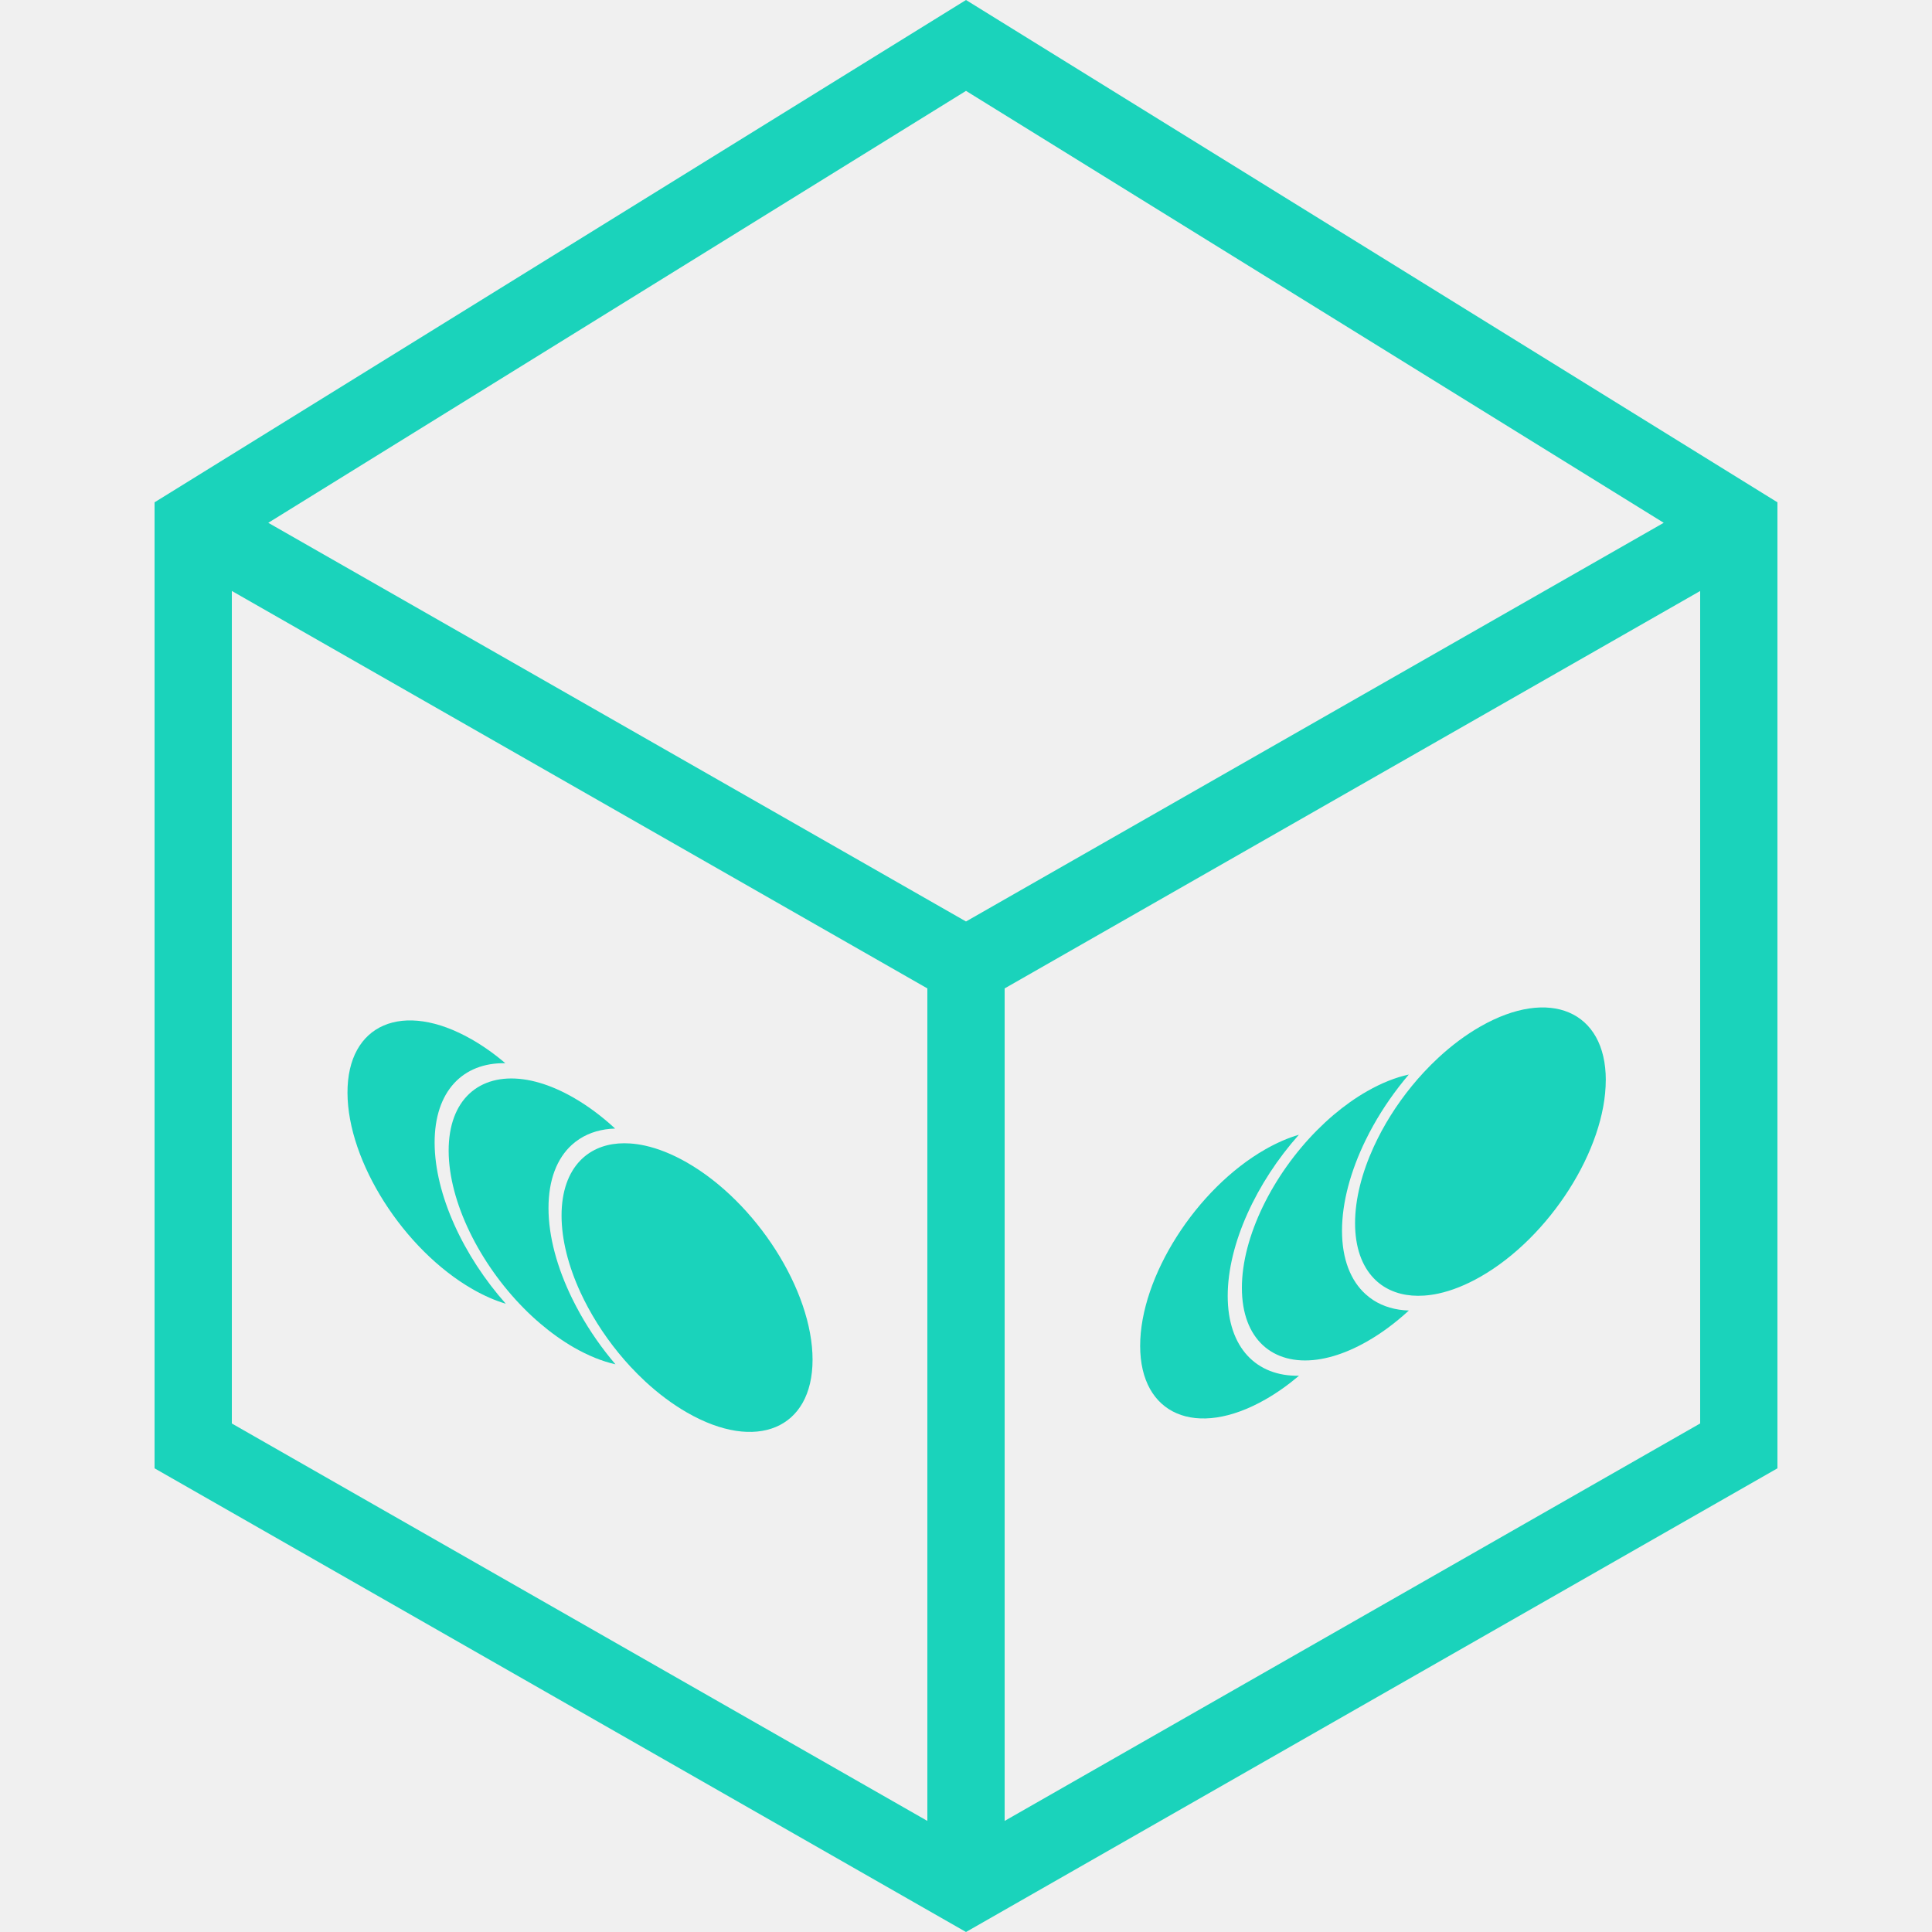
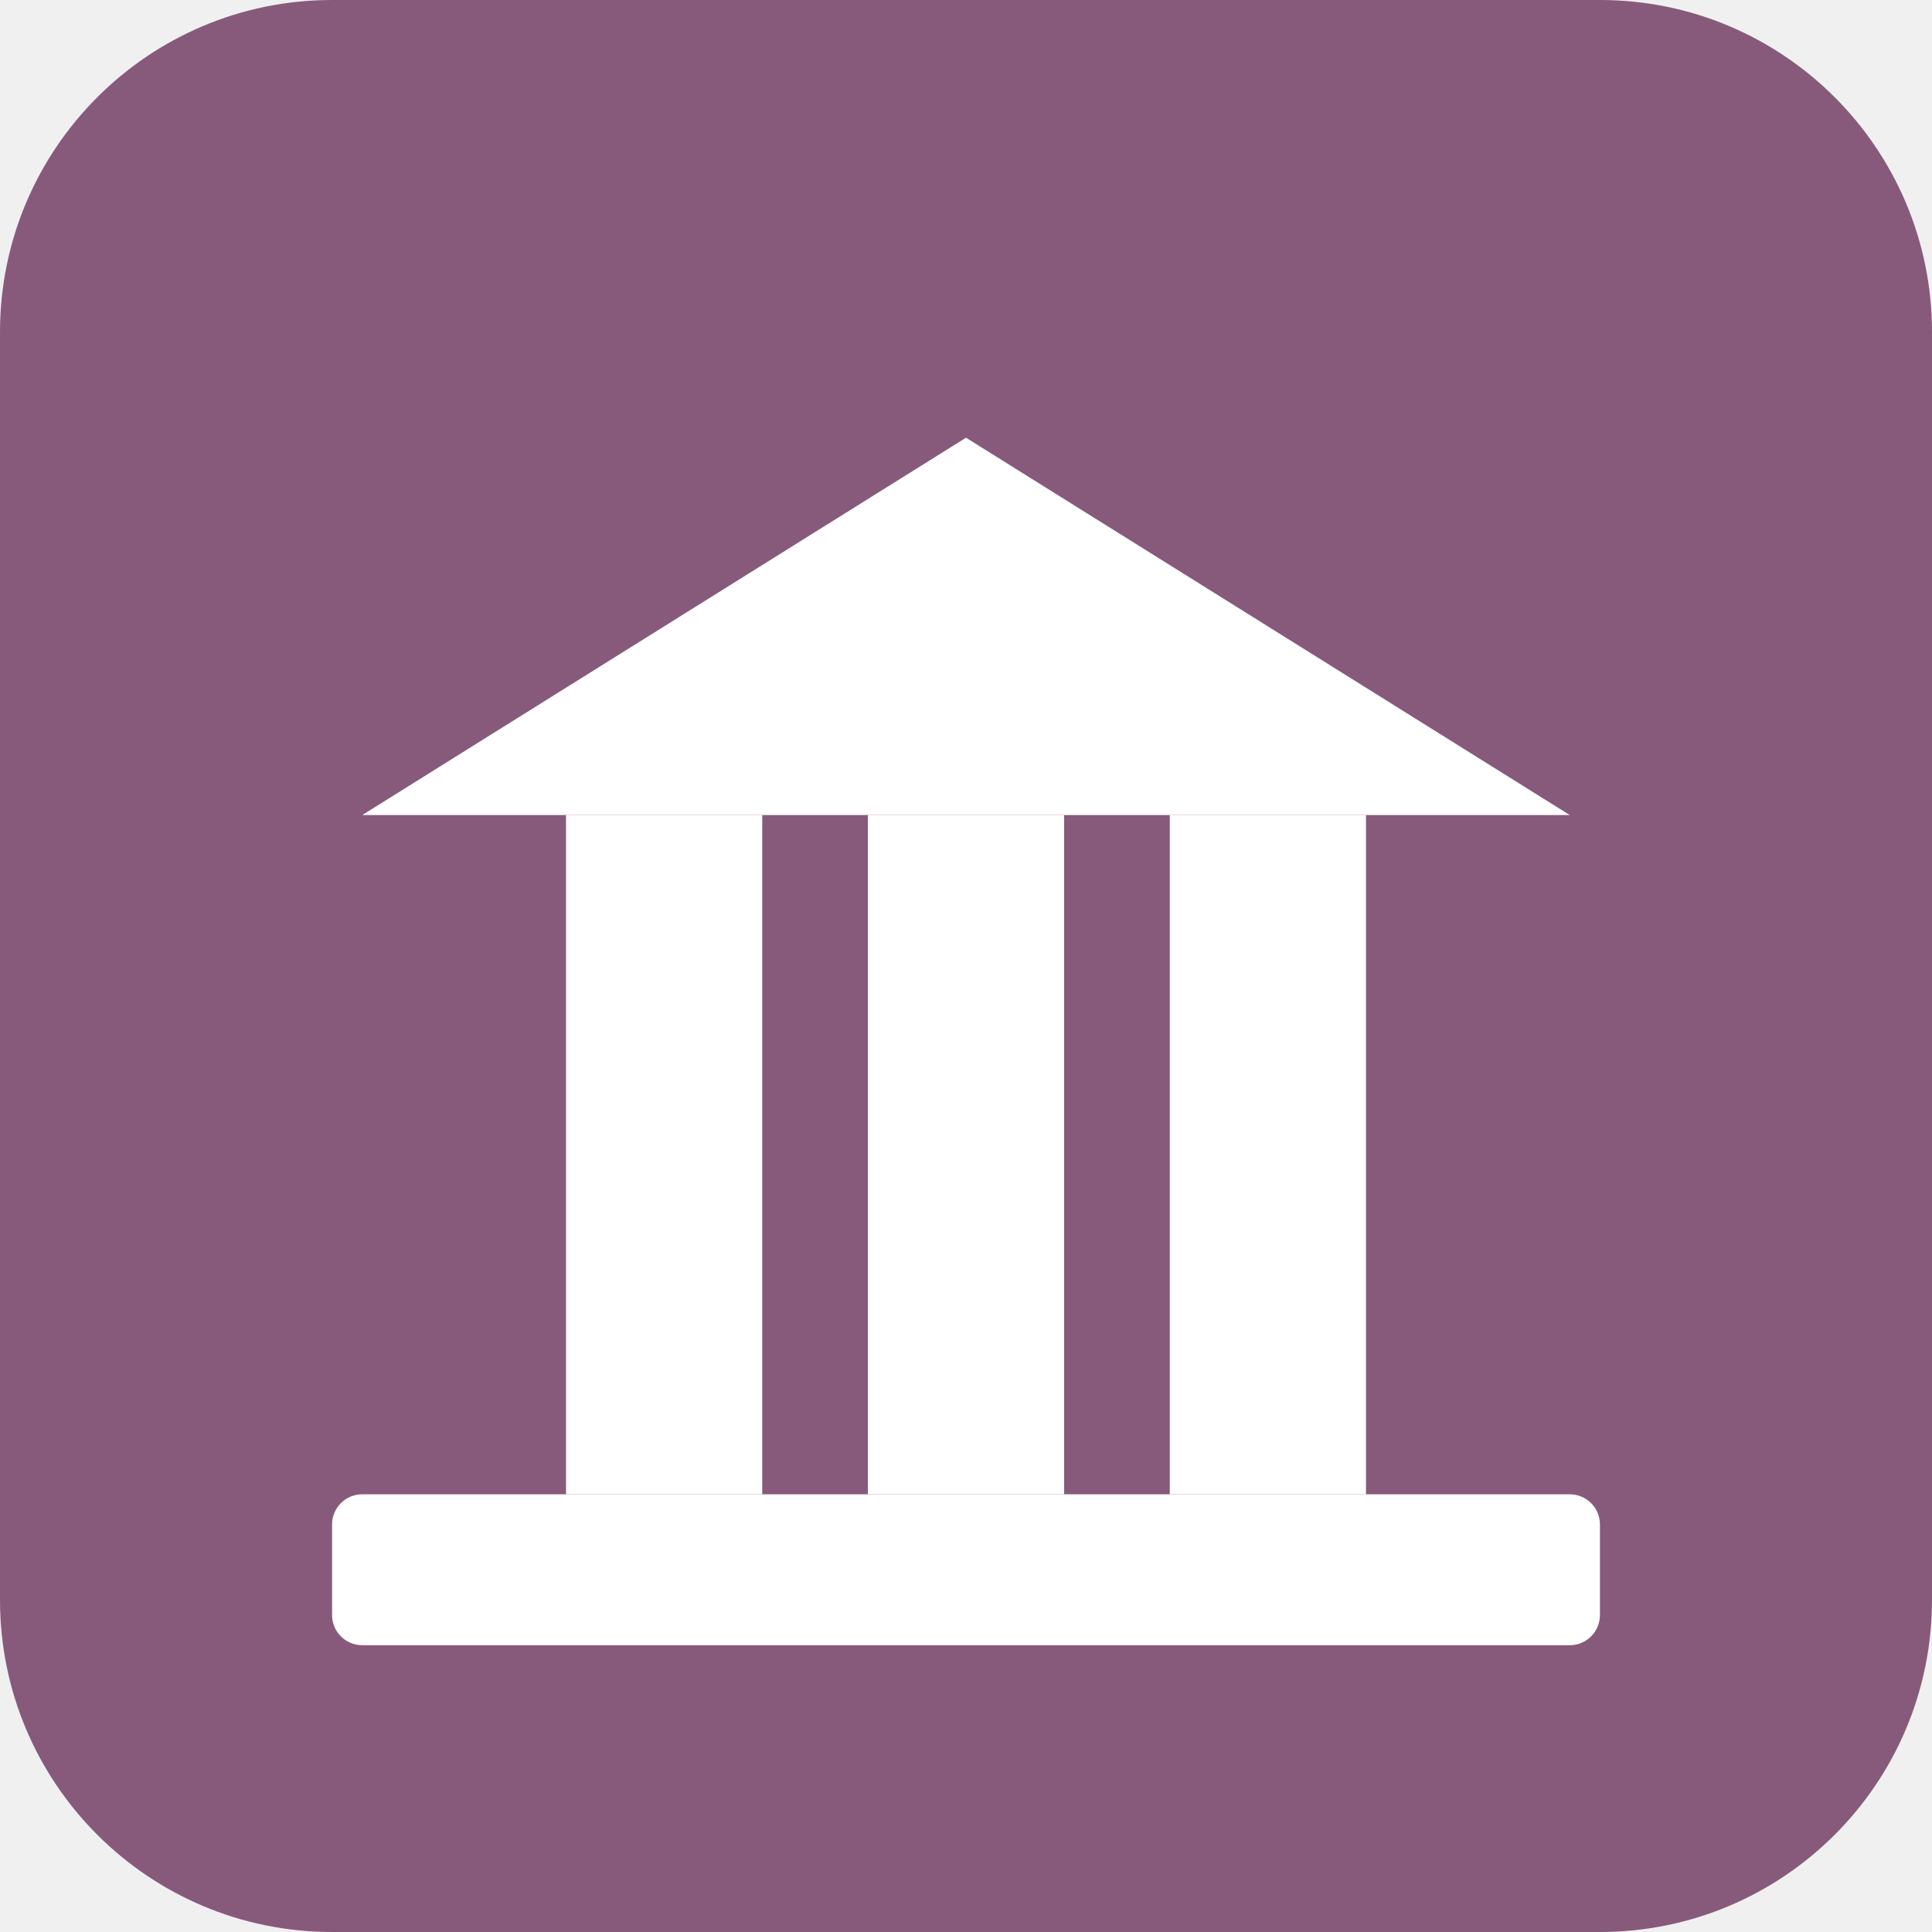
- <svg xmlns="http://www.w3.org/2000/svg" width="50" height="50" viewBox="0 0 50 50" version="1.1" id="svg25664" xml:space="preserve">
-   <path fill-rule="evenodd" clip-rule="evenodd" d="M 4,38 V 13 L 25,0 46,13 V 38 L 25,50 Z M 6,36.84 V 15.294 L 24,25.58 V 47.125 Z M 26,47.125 V 25.58 L 44,15.295 V 36.839 Z M 6.943,13.53 25,23.848 43.057,13.53 25,2.352 Z" fill="#1ad3bb" id="path25655" clip-path="none" />
-   <defs id="defs25662">
-     <style id="style25681">
-       .cls-1 {
-         fill: #1e4c3d;
-       }
-     </style>
-   </defs>
-   <path id="path298" style="display:inline;fill:#1ad3bb;fill-opacity:1;stroke:none;stroke-width:0.404;stroke-dasharray:none;stroke-opacity:1" d="m 41.557,27.952 c 0,1.789 -1.453,4.069 -3.245,5.091 -0.379,0.216 -0.743,0.359 -1.081,0.433 -0.13,0.028 -0.256,0.046 -0.378,0.054 -0.429,0.029 -0.803,-0.066 -1.097,-0.273 -0.072,-0.051 -0.139,-0.108 -0.2,-0.172 -0.308,-0.319 -0.487,-0.802 -0.487,-1.428 -1.69e-4,-0.626 0.178,-1.313 0.486,-1.984 0.062,-0.134 0.129,-0.268 0.2,-0.401 0.293,-0.542 0.668,-1.065 1.097,-1.526 0.122,-0.131 0.248,-0.257 0.378,-0.377 0.338,-0.313 0.702,-0.586 1.082,-0.803 1.792,-1.024 3.246,-0.403 3.246,1.386 z m -5.095,5.963 c -0.338,0.312 -0.702,0.585 -1.081,0.801 -0.302,0.172 -0.594,0.298 -0.871,0.379 -0.146,0.043 -0.288,0.073 -0.425,0.092 -1.145,0.154 -1.945,-0.53 -1.945,-1.857 -5.19e-4,-1.327 0.799,-2.924 1.943,-4.078 0.137,-0.138 0.279,-0.27 0.425,-0.394 0.277,-0.235 0.569,-0.444 0.871,-0.616 0.379,-0.217 0.743,-0.36 1.081,-0.433 -0.35,0.411 -0.661,0.857 -0.919,1.318 -0.071,0.127 -0.138,0.254 -0.2,0.382 -0.385,0.789 -0.61,1.603 -0.61,2.341 2.09e-4,0.738 0.225,1.295 0.611,1.644 0.063,0.057 0.13,0.108 0.2,0.154 0.258,0.166 0.569,0.258 0.919,0.268 z m -2.844,1.689 c -0.277,0.235 -0.569,0.443 -0.871,0.615 -1.789,1.02 -3.239,0.399 -3.24,-1.387 -8.94e-4,-1.787 1.448,-4.063 3.237,-5.086 0.302,-0.172 0.594,-0.298 0.871,-0.379 -1.099,1.234 -1.842,2.829 -1.842,4.171 5.45e-4,1.342 0.745,2.086 1.844,2.066 z" />
-   <path id="path409" style="display:inline;fill:#1ad3bb;fill-opacity:1;stroke:none;stroke-width:0.404;stroke-dasharray:none;stroke-opacity:1" d="m 21.029,35.189 c 0,1.789 -1.456,2.399 -3.25,1.367 -0.379,-0.218 -0.743,-0.492 -1.082,-0.806 -0.13,-0.121 -0.256,-0.247 -0.378,-0.378 -0.429,-0.462 -0.803,-0.985 -1.097,-1.527 -0.072,-0.133 -0.139,-0.266 -0.201,-0.401 -0.309,-0.671 -0.487,-1.357 -0.488,-1.982 -0.001,-0.625 0.176,-1.108 0.483,-1.426 0.061,-0.064 0.128,-0.121 0.2,-0.172 0.293,-0.207 0.667,-0.301 1.096,-0.271 0.122,0.008 0.248,0.027 0.378,0.055 0.339,0.074 0.703,0.218 1.083,0.435 1.797,1.028 3.256,3.316 3.256,5.106 z M 15.928,35.308 C 15.591,35.233 15.228,35.088 14.849,34.871 14.548,34.697 14.257,34.488 13.98,34.252 13.834,34.128 13.692,33.996 13.556,33.858 12.414,32.704 11.615,31.109 11.611,29.785 c -0.003,-1.325 0.791,-2.007 1.932,-1.853 0.137,0.018 0.278,0.049 0.424,0.092 0.277,0.081 0.569,0.207 0.871,0.38 0.379,0.217 0.743,0.49 1.081,0.803 -0.35,0.01 -0.66,0.101 -0.918,0.267 -0.071,0.046 -0.137,0.096 -0.2,0.153 -0.384,0.348 -0.607,0.904 -0.606,1.642 0.001,0.737 0.227,1.55 0.613,2.338 0.063,0.128 0.13,0.256 0.2,0.382 0.258,0.461 0.569,0.908 0.919,1.318 z m -2.837,-1.567 c -0.276,-0.082 -0.567,-0.208 -0.867,-0.381 -1.78,-1.025 -3.226,-3.296 -3.231,-5.077 -0.006,-1.783 1.433,-2.404 3.216,-1.383 0.301,0.172 0.593,0.38 0.869,0.616 -1.095,-0.021 -1.834,0.722 -1.83,2.062 0.004,1.339 0.747,2.93 1.843,4.164 z" />
+ <svg xmlns="http://www.w3.org/2000/svg" width="256" height="256" viewBox="0 0 256 256" role="img" aria-label="Assembly">
+   <rect width="256" height="256" rx="44" fill="#875A7B" />
+   <path d="M48 108 L128 58 L208 108 Z" fill="#FFFFFF" />
+   <rect x="75" y="108" width="26" height="90" fill="#FFFFFF" />
+   <rect x="115" y="108" width="26" height="90" fill="#FFFFFF" />
+   <rect x="155" y="108" width="26" height="90" fill="#FFFFFF" />
+   <rect x="44" y="198" width="168" height="20" rx="4" fill="#FFFFFF" />
</svg>
